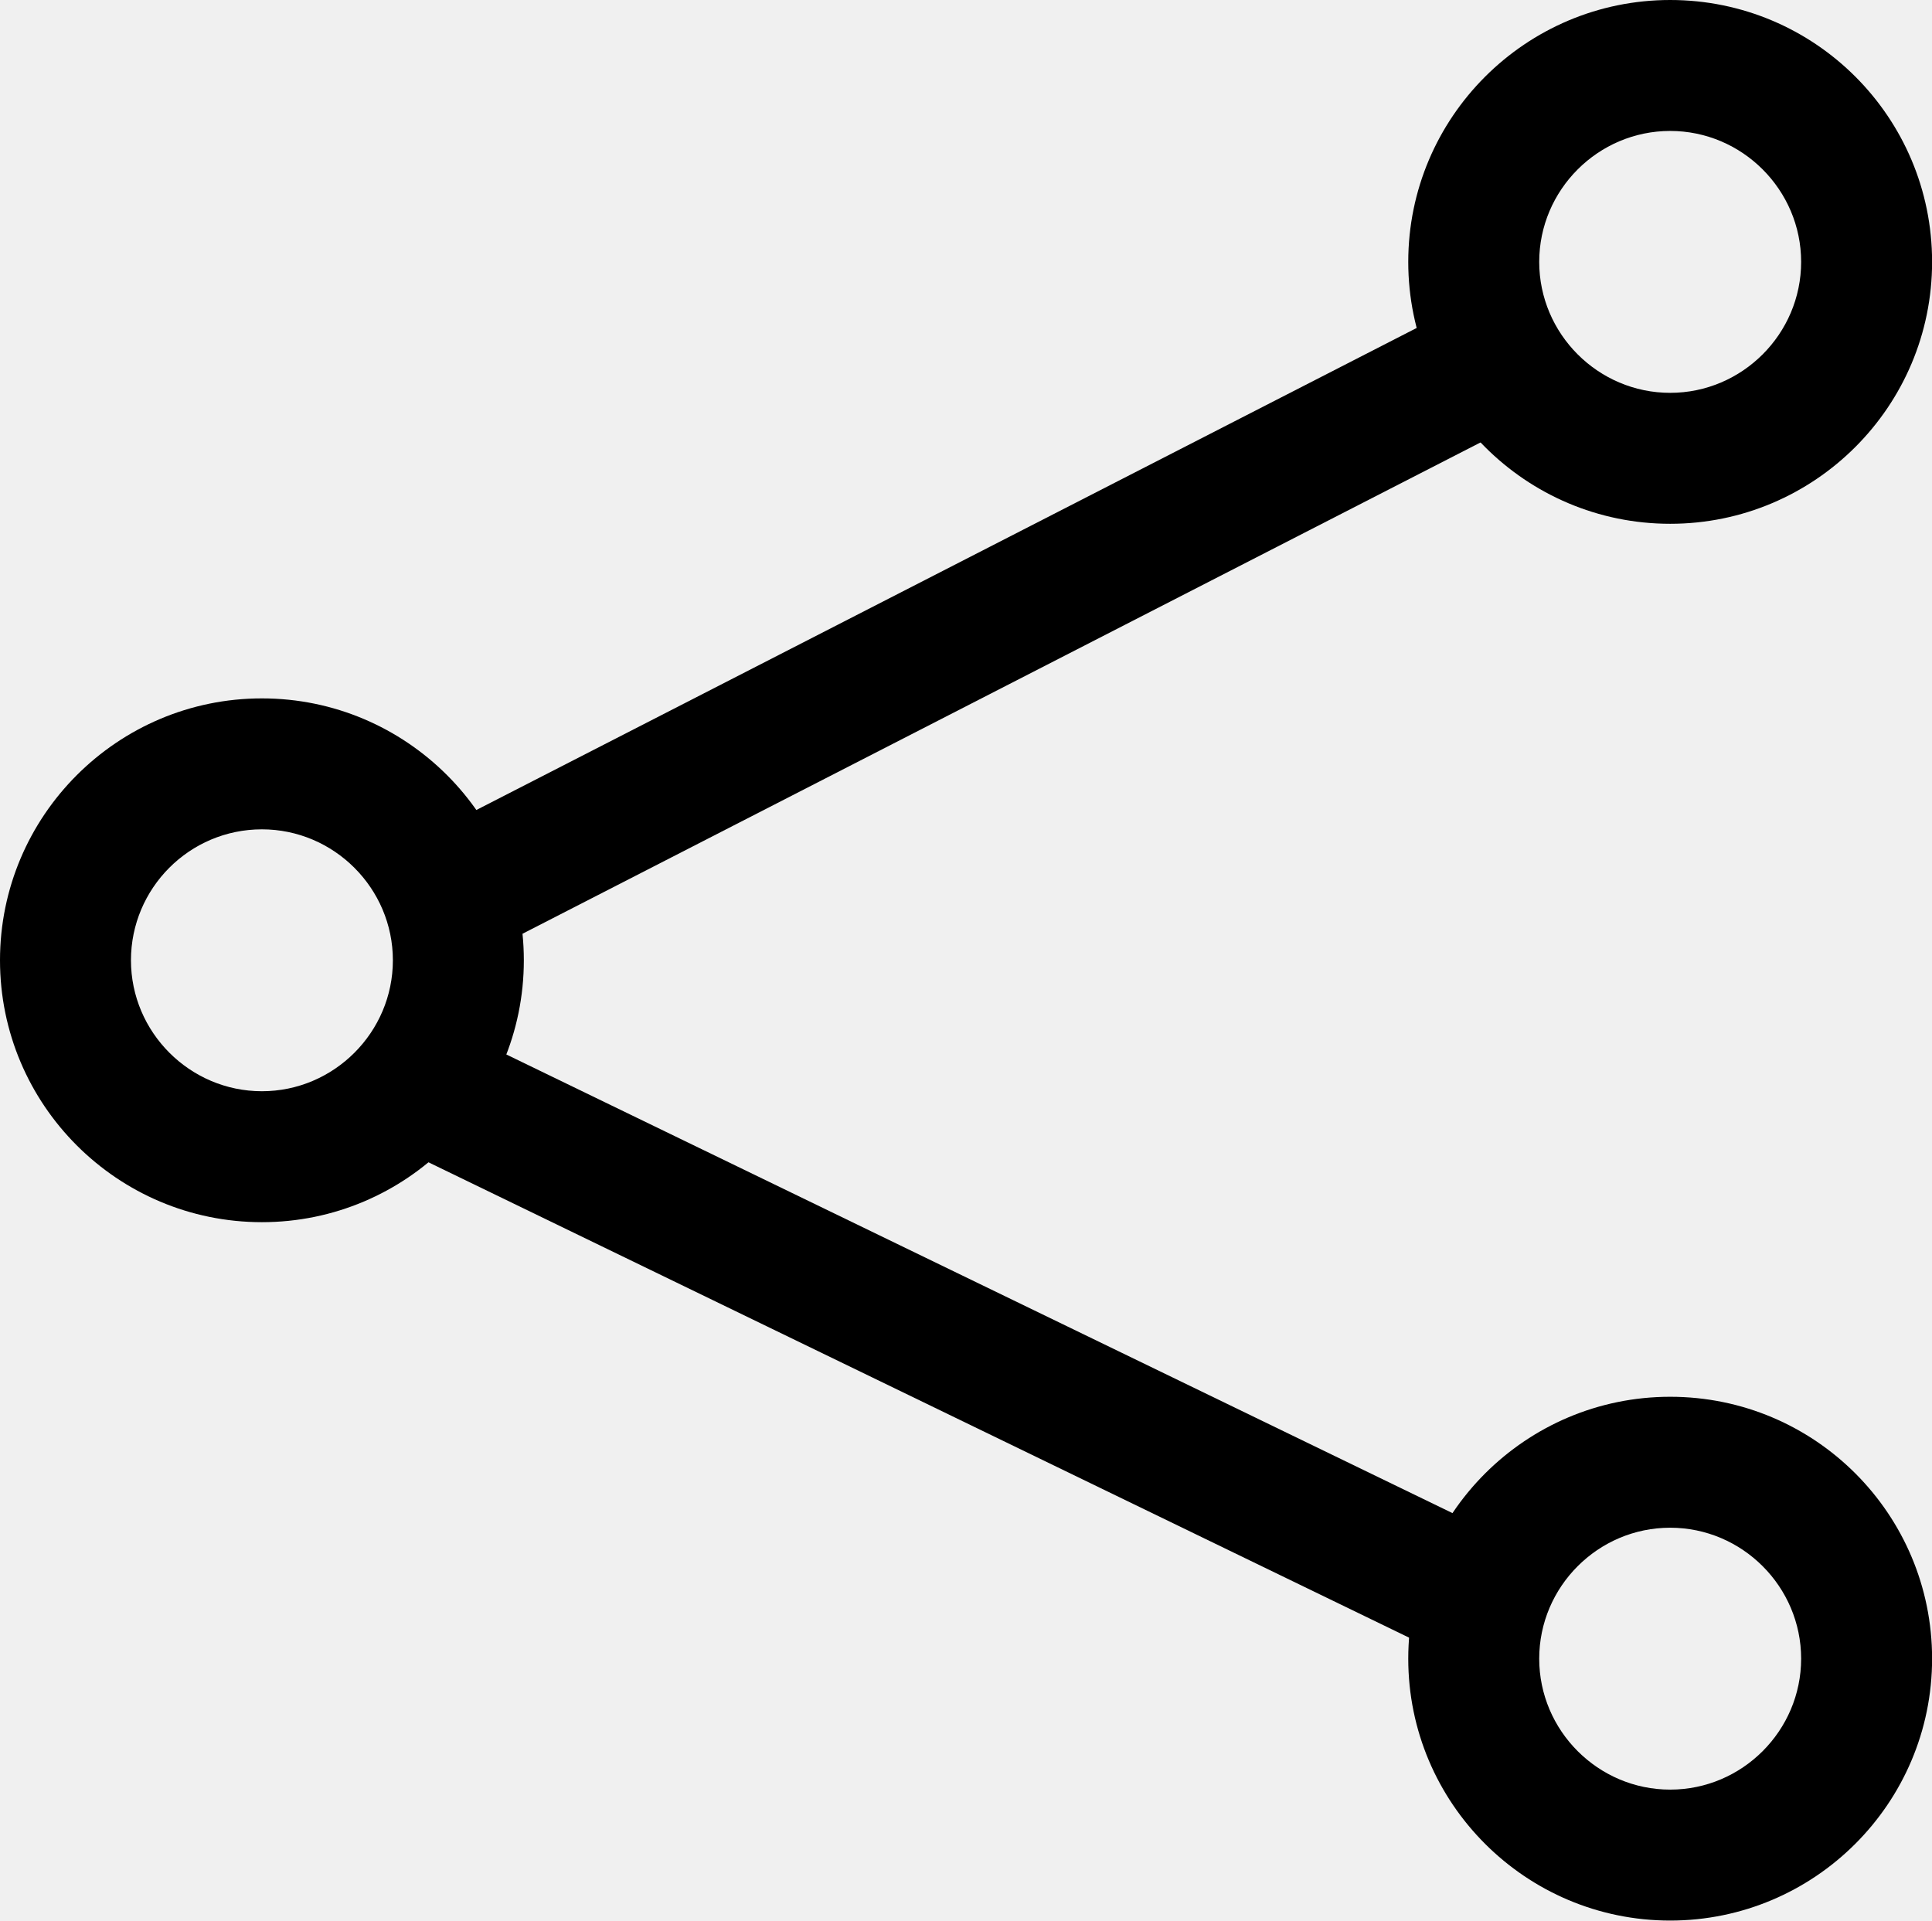
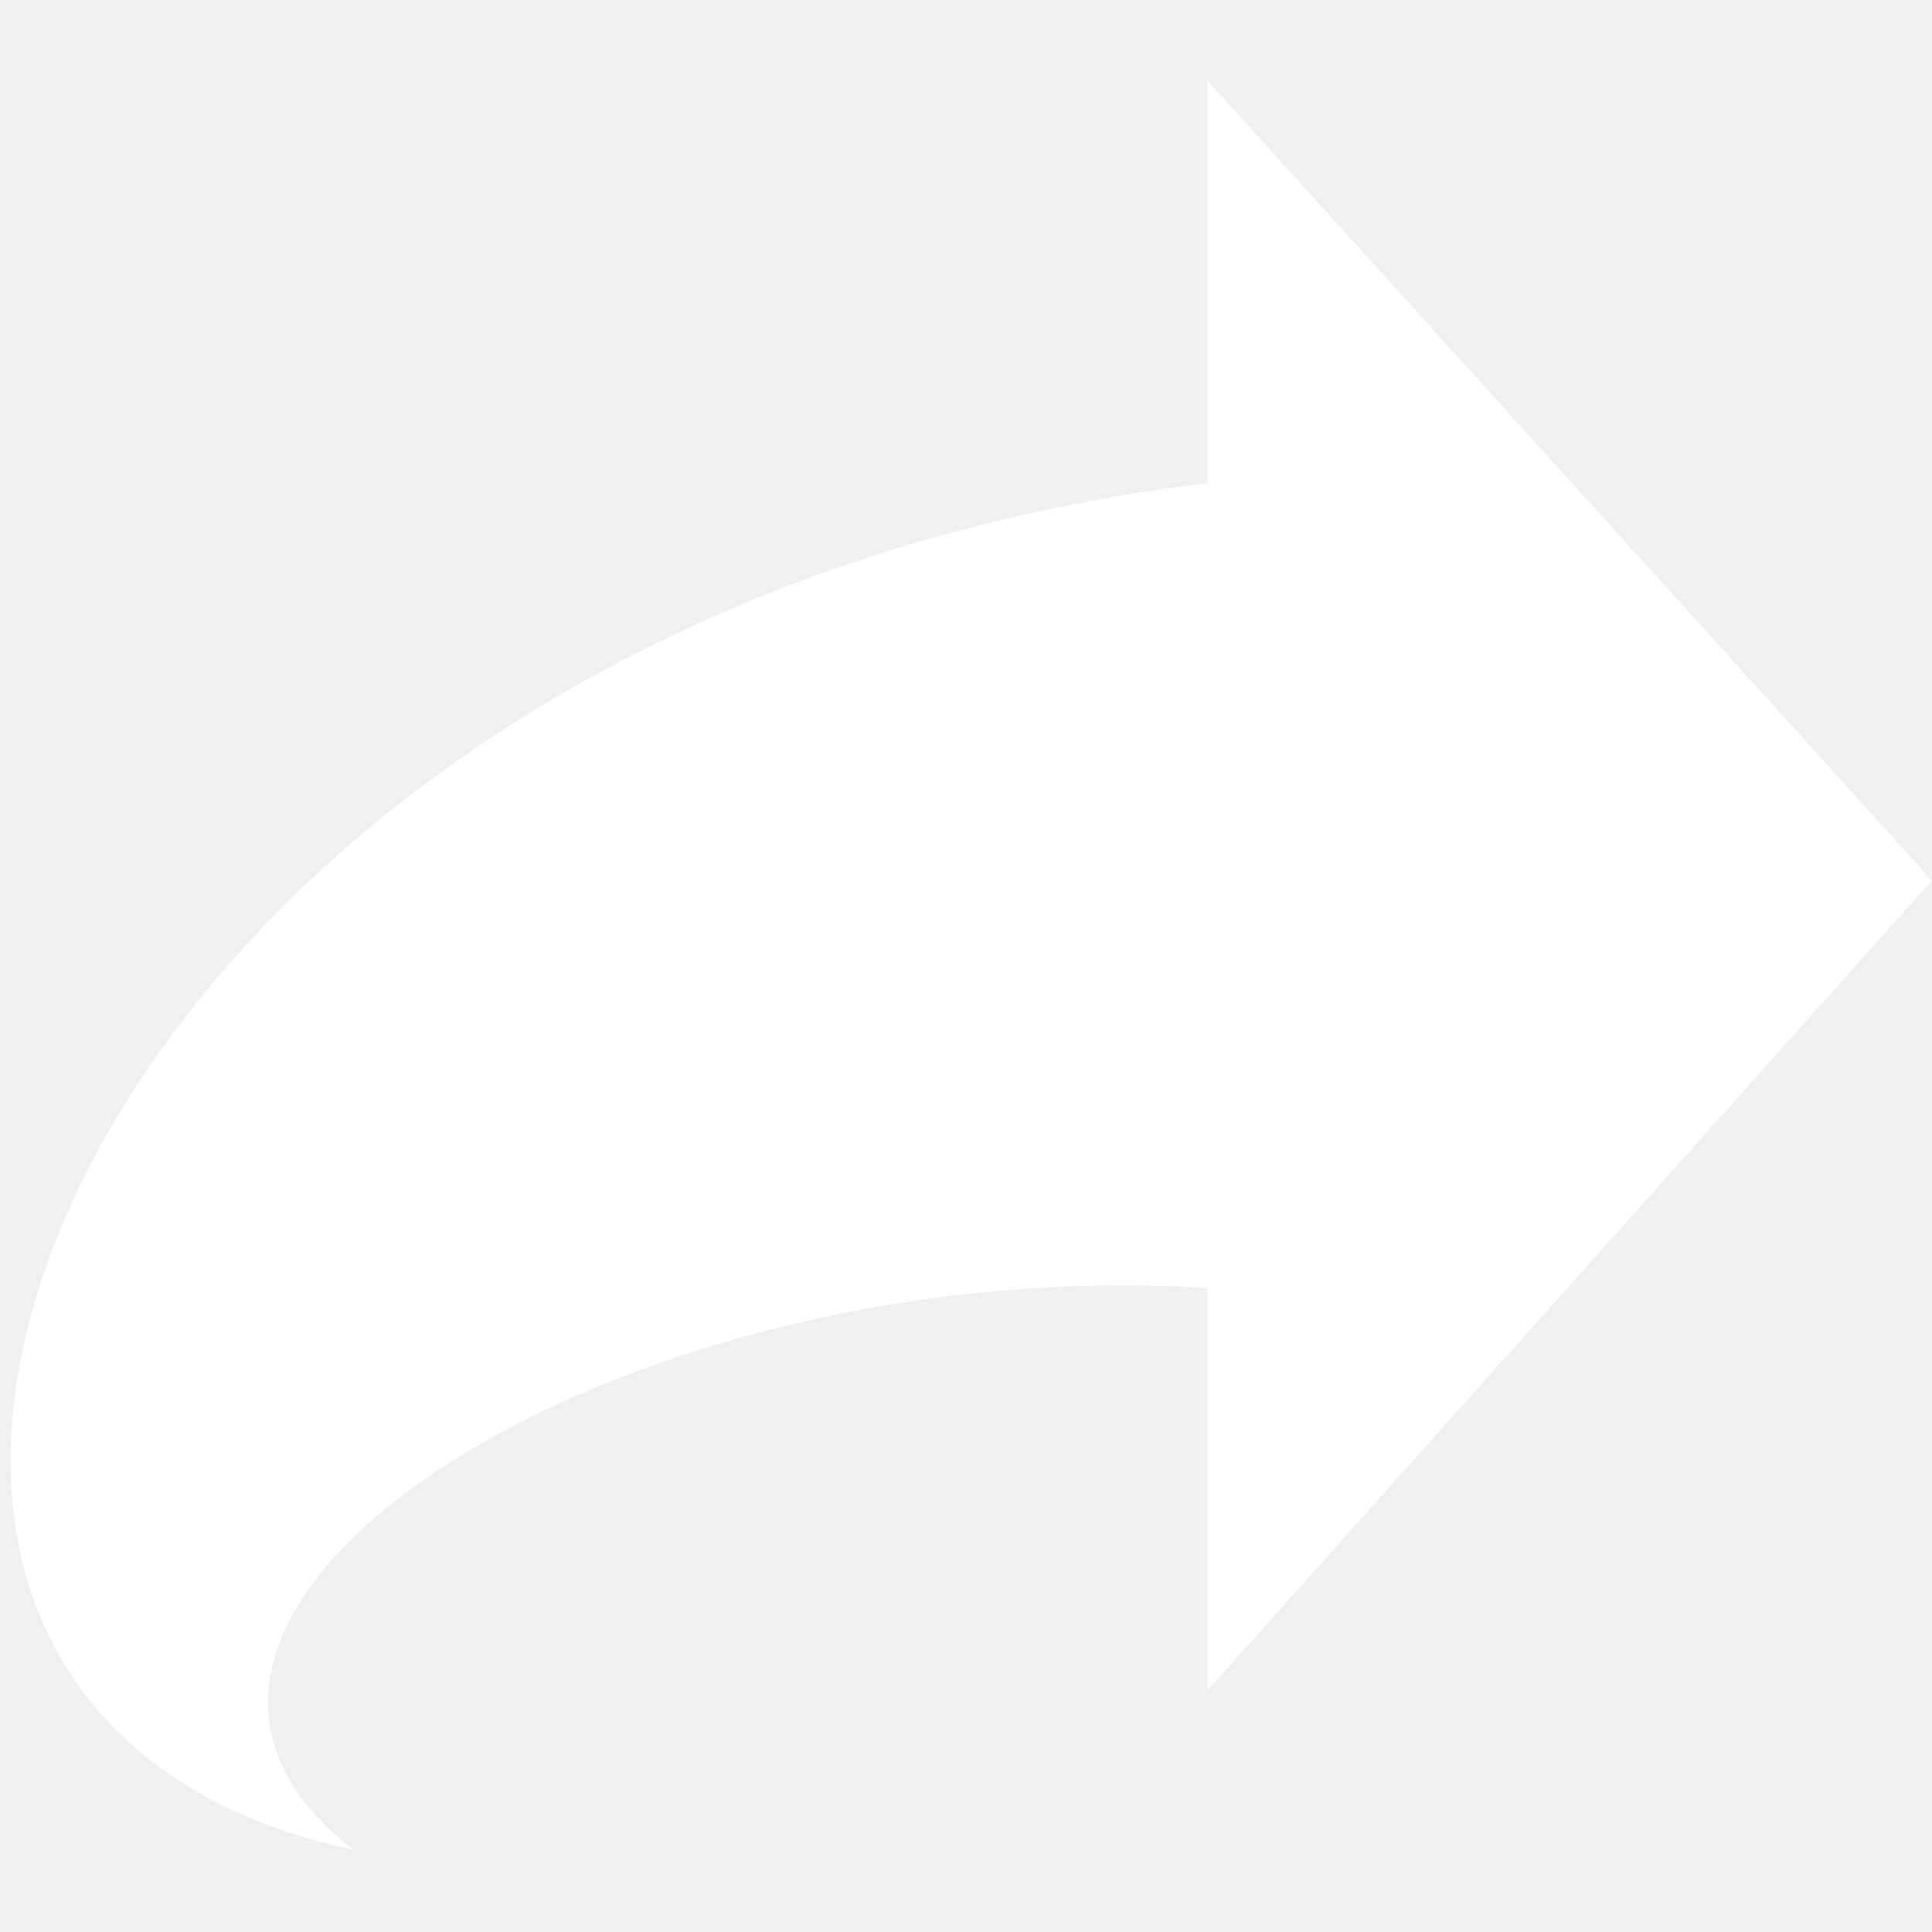
- <svg xmlns="http://www.w3.org/2000/svg" t="1668587513915" class="icon" viewBox="0 0 1030 1024" version="1.1" p-id="1257" width="201.172" height="200">
-   <path d="M139.636 442.182c38.4 0 69.818 31.418 69.818 69.818s-31.418 69.818-69.818 69.818-69.818-31.418-69.818-69.818 31.185-69.818 69.818-69.818m0-69.818c-77.033 0-139.636 62.604-139.636 139.636s62.604 139.636 139.636 139.636 139.636-62.604 139.636-139.636-62.604-139.636-139.636-139.636zM890.415 69.818c38.4 0 69.818 31.418 69.818 69.818s-31.418 69.818-69.818 69.818-69.818-31.418-69.818-69.818 31.418-69.818 69.818-69.818m0-69.818c-77.033 0-139.636 62.604-139.636 139.636s62.604 139.636 139.636 139.636 139.636-62.604 139.636-139.636-62.371-139.636-139.636-139.636zM890.415 814.545c38.4 0 69.818 31.418 69.818 69.818s-31.418 69.818-69.818 69.818-69.818-31.418-69.818-69.818 31.418-69.818 69.818-69.818m0-69.818c-77.033 0-139.636 62.604-139.636 139.636s62.604 139.636 139.636 139.636 139.636-62.604 139.636-139.636-62.371-139.636-139.636-139.636z" p-id="1258" />
-   <path d="M257.164 504.553c-12.567 0-24.902-6.982-31.185-19.084-8.844-17.222-2.095-38.167 15.127-47.011L773.585 165.469c17.222-8.844 38.167-2.095 47.011 15.127 8.844 17.222 2.095 38.167-15.127 47.011L273.222 500.596c-5.12 2.56-10.705 3.956-16.058 3.956zM779.869 883.2c-5.12 0-10.24-1.164-15.127-3.491L214.109 612.771a34.513 34.513 0 0 1-16.058-46.545c8.378-17.455 29.324-24.669 46.545-16.291L795.229 816.873c17.455 8.378 24.669 29.324 16.291 46.545-6.051 12.567-18.618 19.782-31.651 19.782z" p-id="1259" />
+ <svg xmlns="http://www.w3.org/2000/svg" t="1668652391321" class="icon" viewBox="0 0 1024 1024" version="1.1" p-id="9227" width="200" height="200">
+   <path d="M640 682.667v213.333l384-429.312L640 42.667v213.333C39.723 329.003-185.515 900.565 187.477 980.523 25.173 855.253 326.187 663.04 640 682.667z" p-id="9228" fill="#ffffff" />
</svg>
